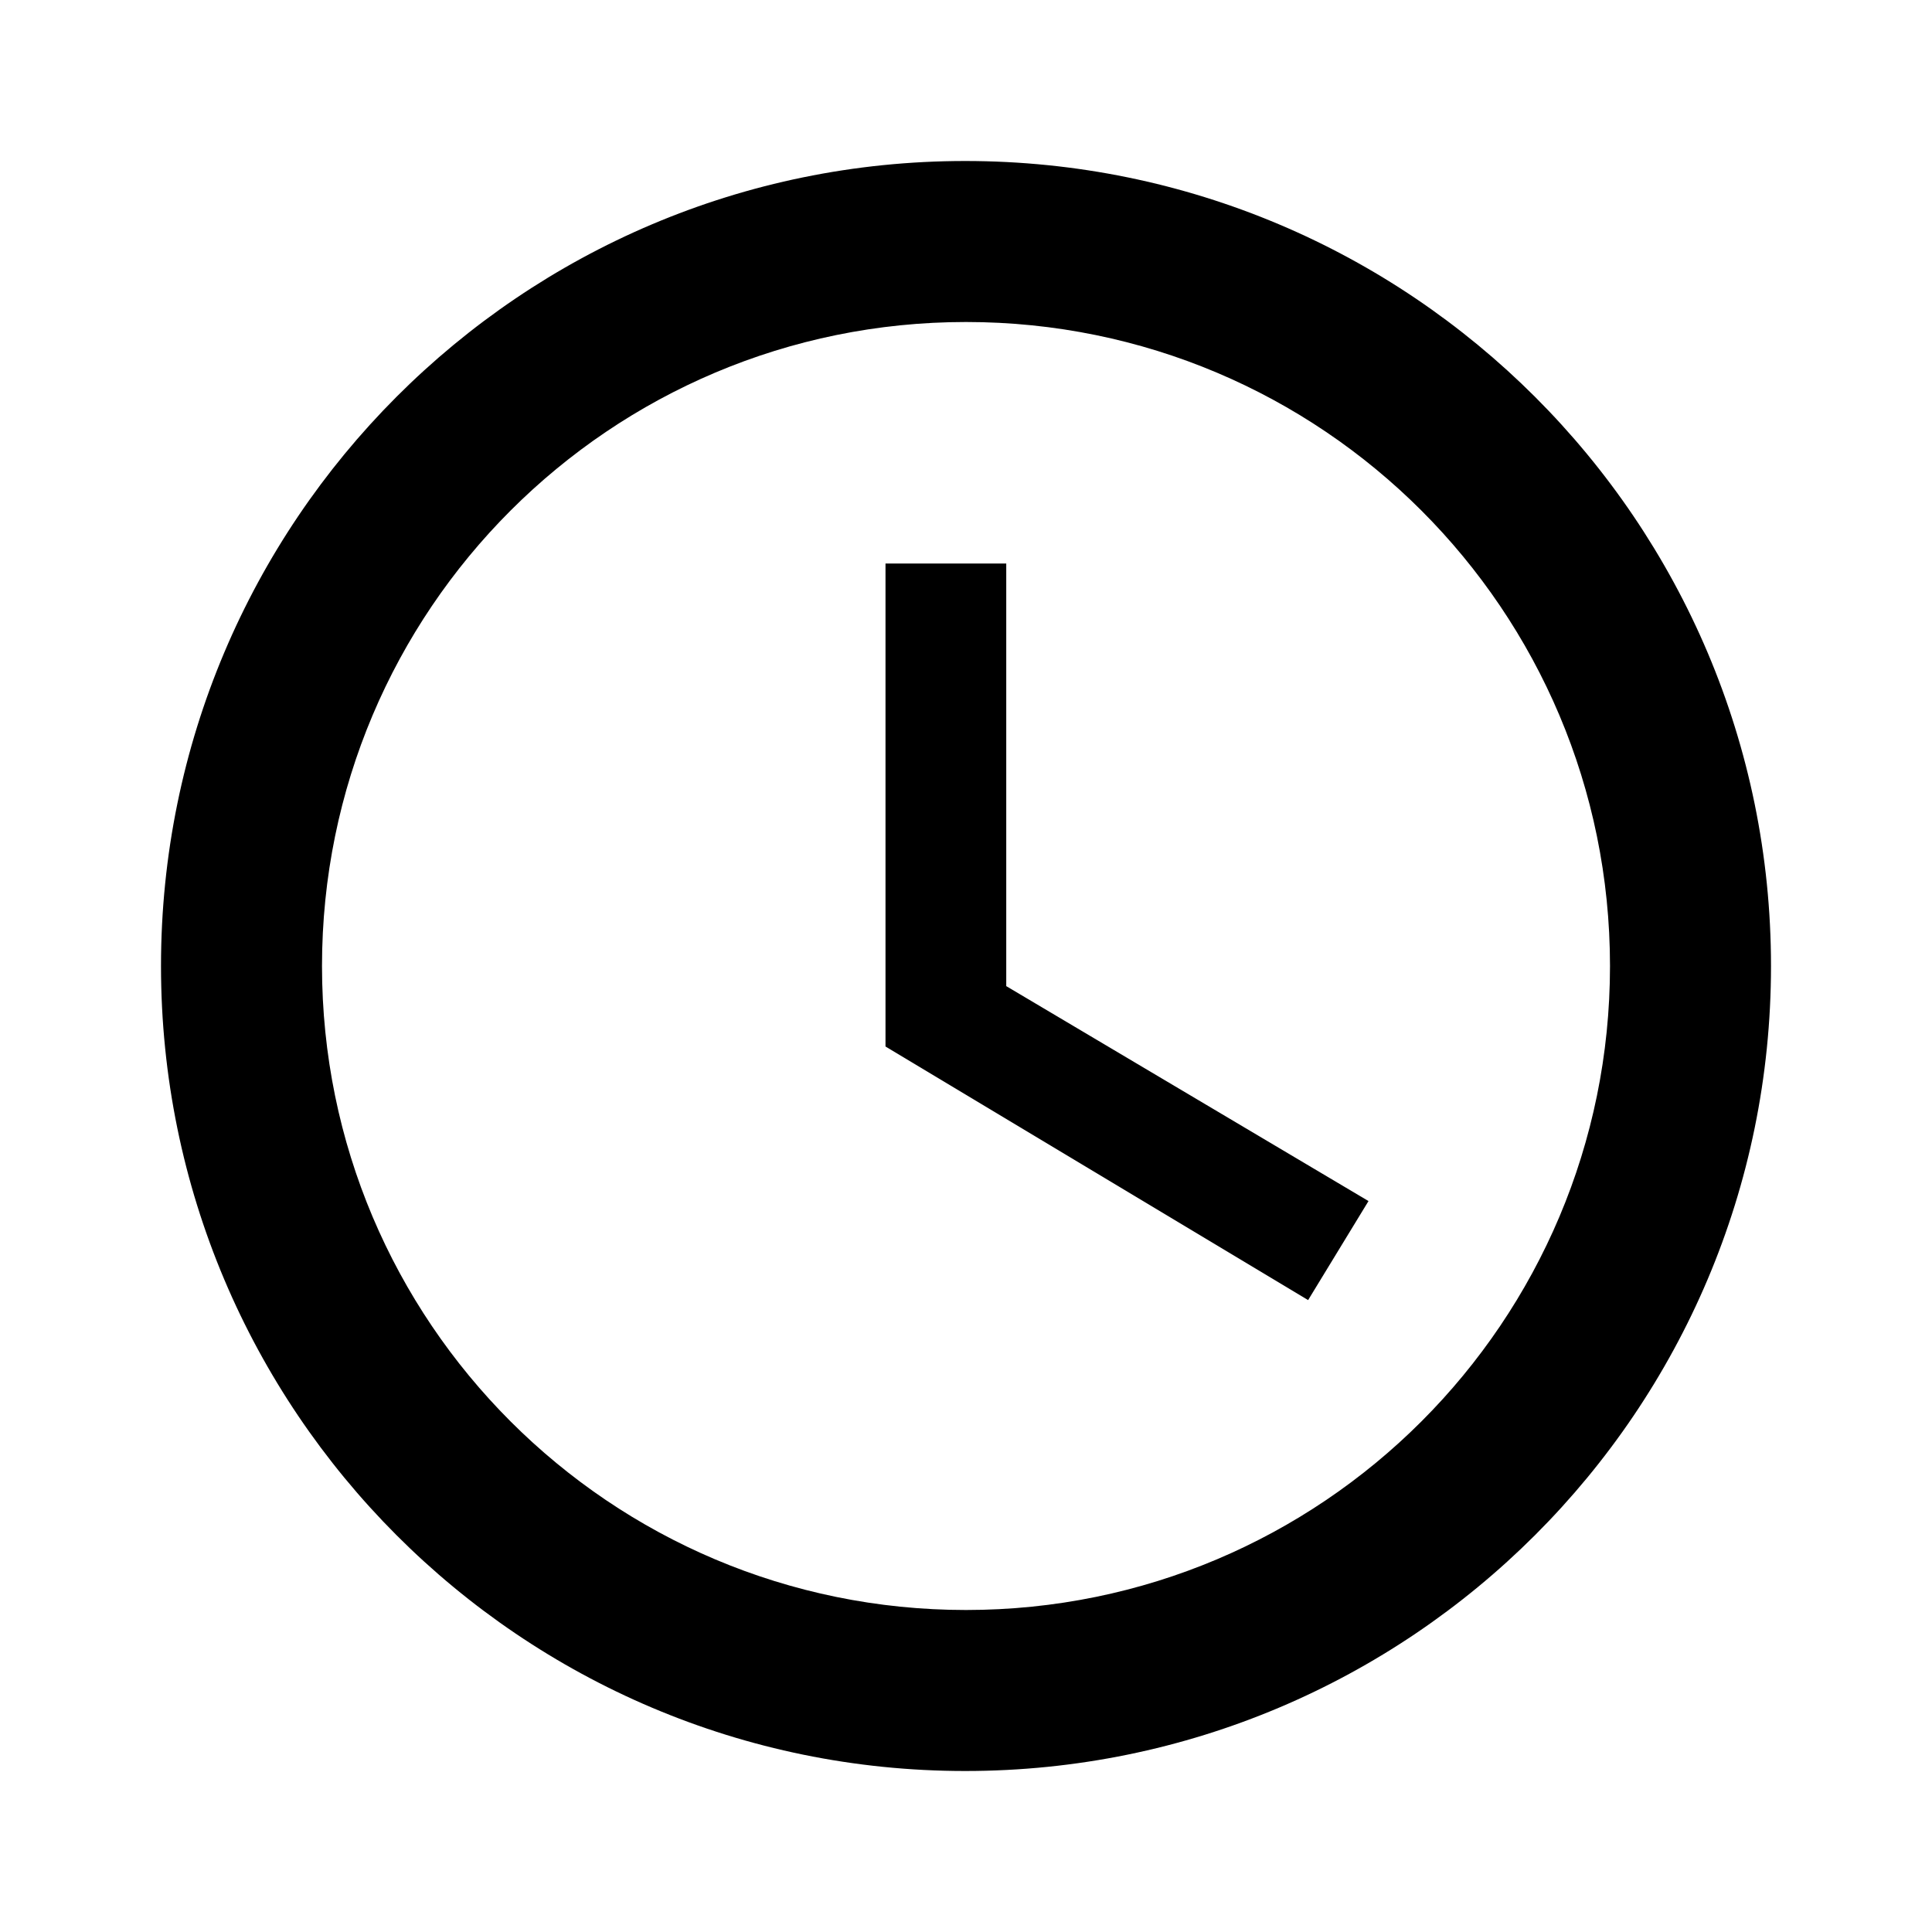
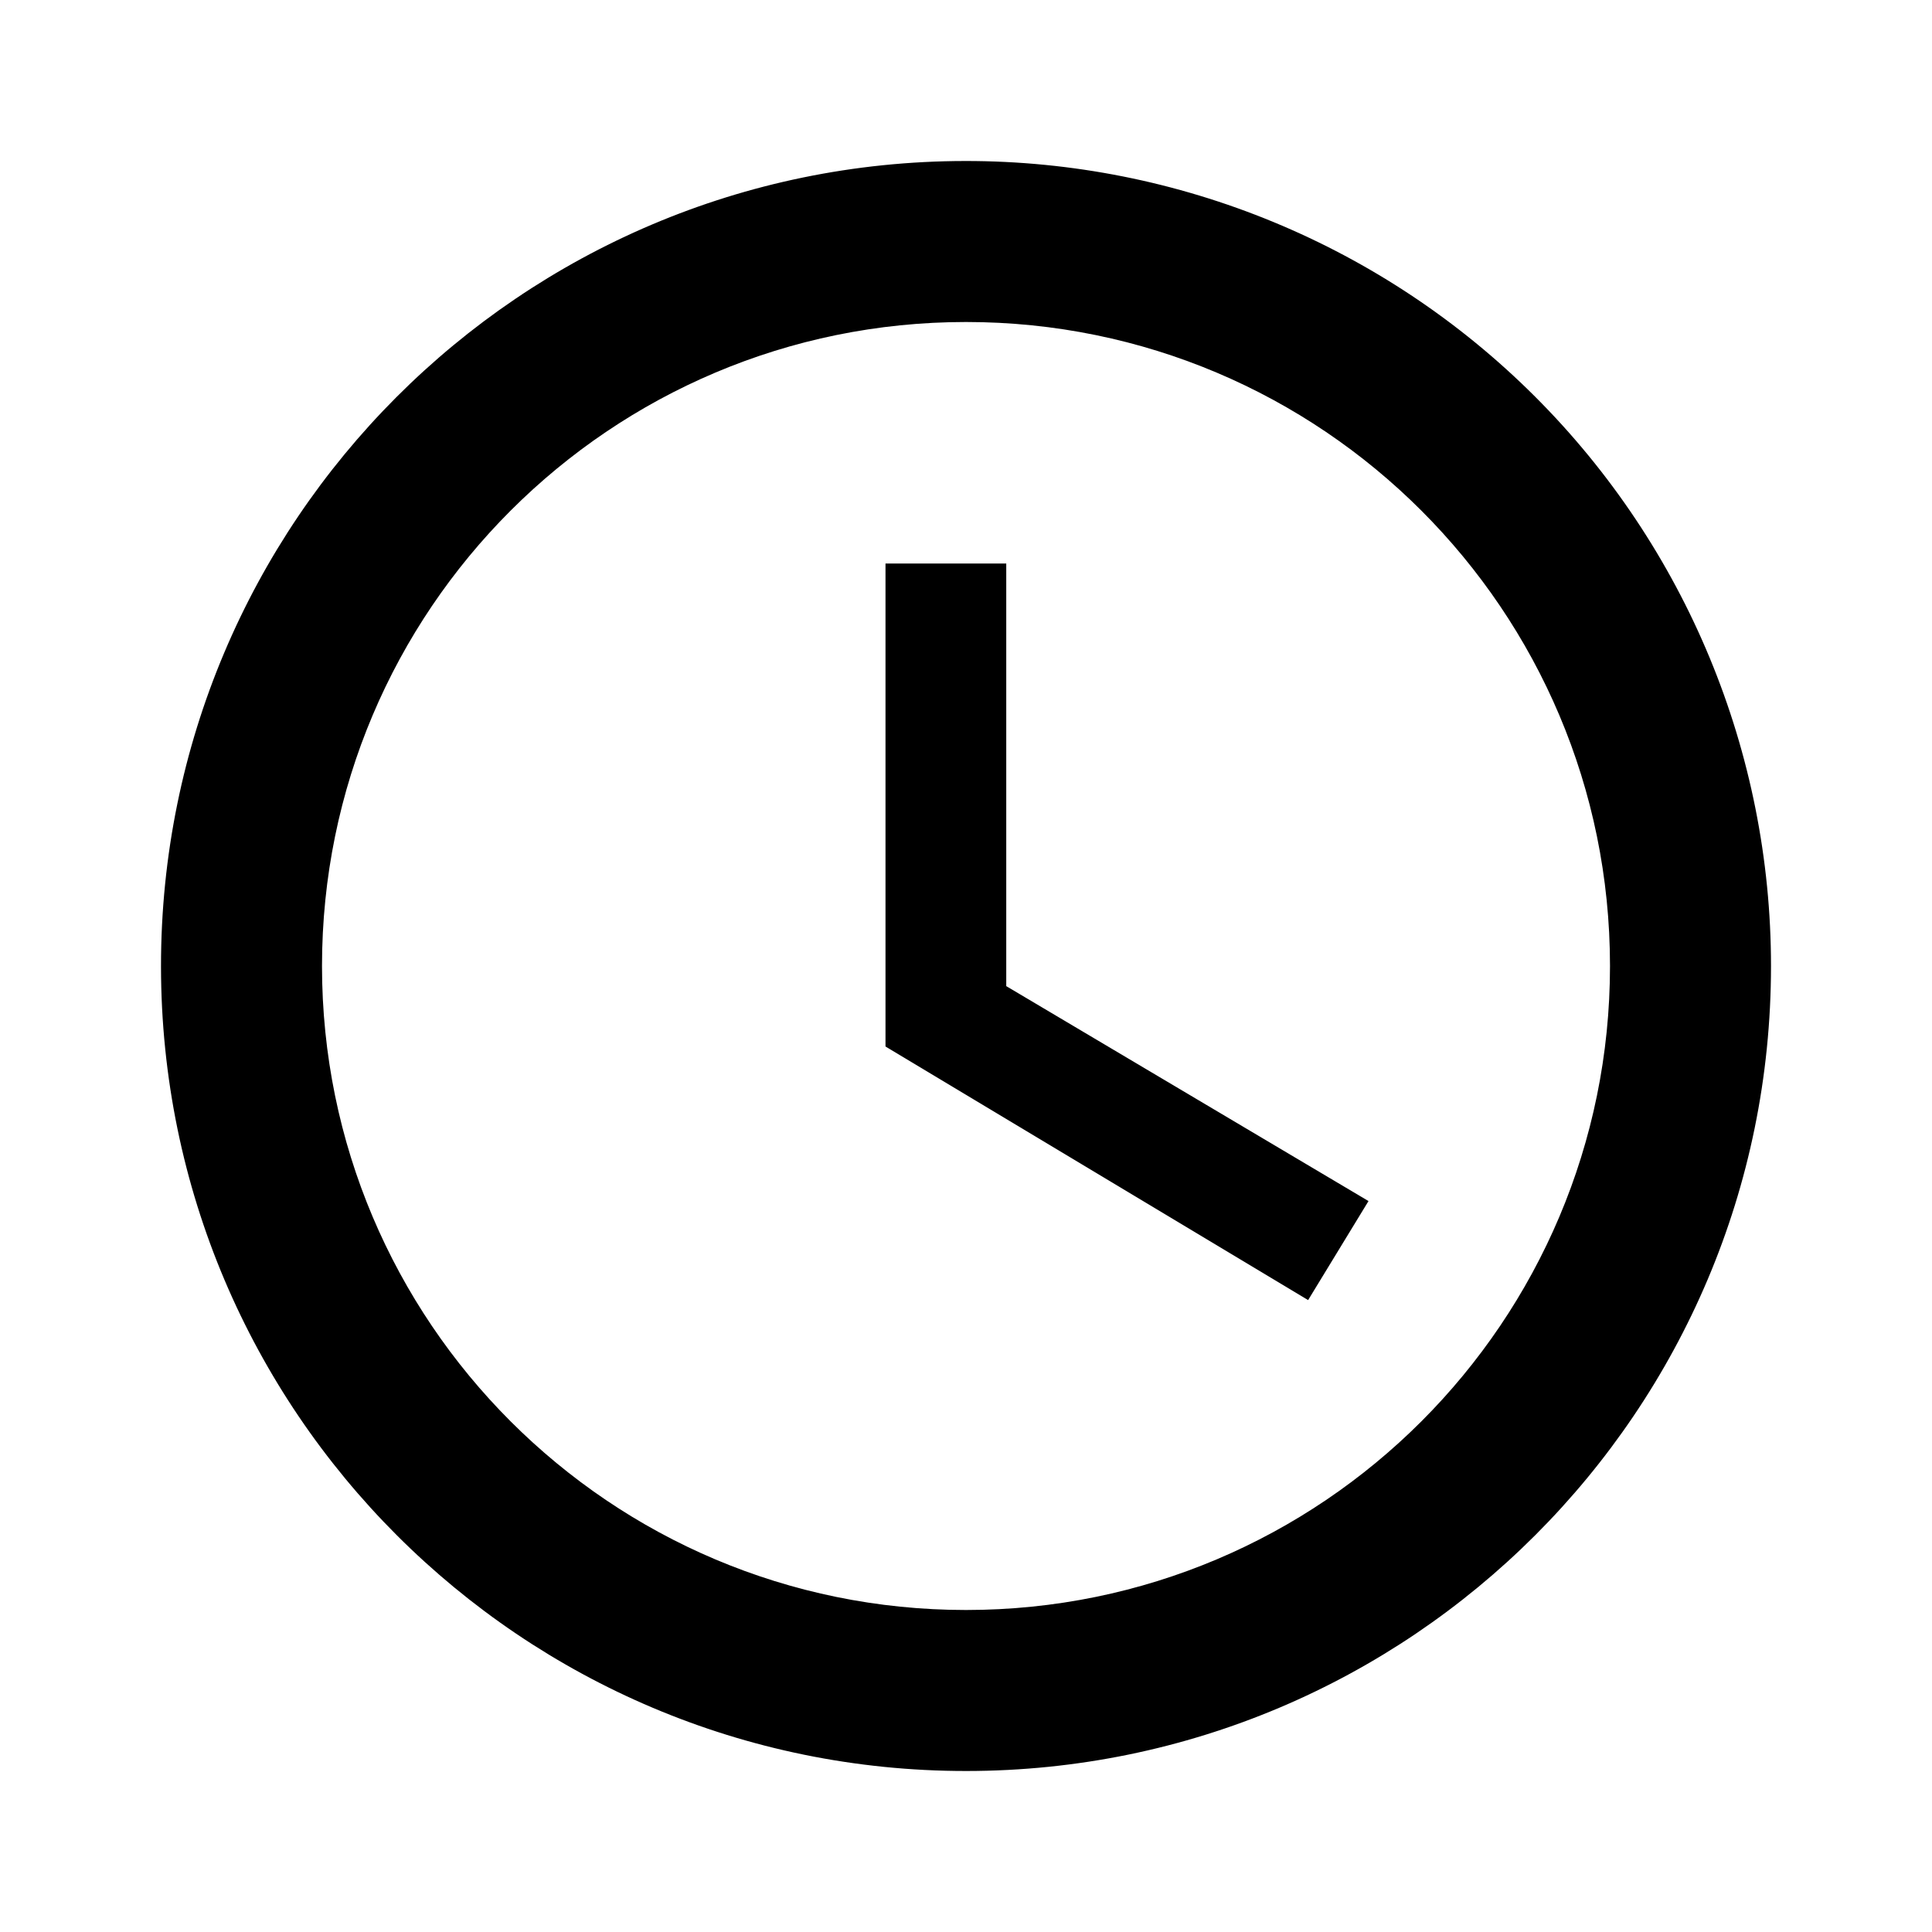
- <svg xmlns="http://www.w3.org/2000/svg" height="24" viewBox="0 0 24 24" width="24">
-   <path d="M0 0h24v24H0V0z" fill="none" />
-   <path d="M11.99 2C6.47 2 2 6.48 2 12s4.47 10 9.99 10C17.52 22 22 17.52 22 12S17.52 2 11.99 2zM12 20c-4.42 0-8-3.58-8-8s3.58-8 8-8 8 3.58 8 8-3.58 8-8 8zm.5-13H11v6l5.25 3.15.75-1.23-4.5-2.67z" />
+ <svg xmlns="http://www.w3.org/2000/svg" id="schedule-24px" width="24" height="24" viewBox="0 0 24 24">
+   <path id="Path_487" data-name="Path 487" d="M0,0H24V24H0Z" fill="none" />
+   <path id="Path_488" data-name="Path 488" d="M11.99,2A10,10,0,1,0,22,12,10,10,0,0,0,11.99,2ZM12,20a8,8,0,1,1,8-8A8,8,0,0,1,12,20Zm.5-13H11v6l5.25,3.15L17,14.92l-4.5-2.67Z" />
</svg>
